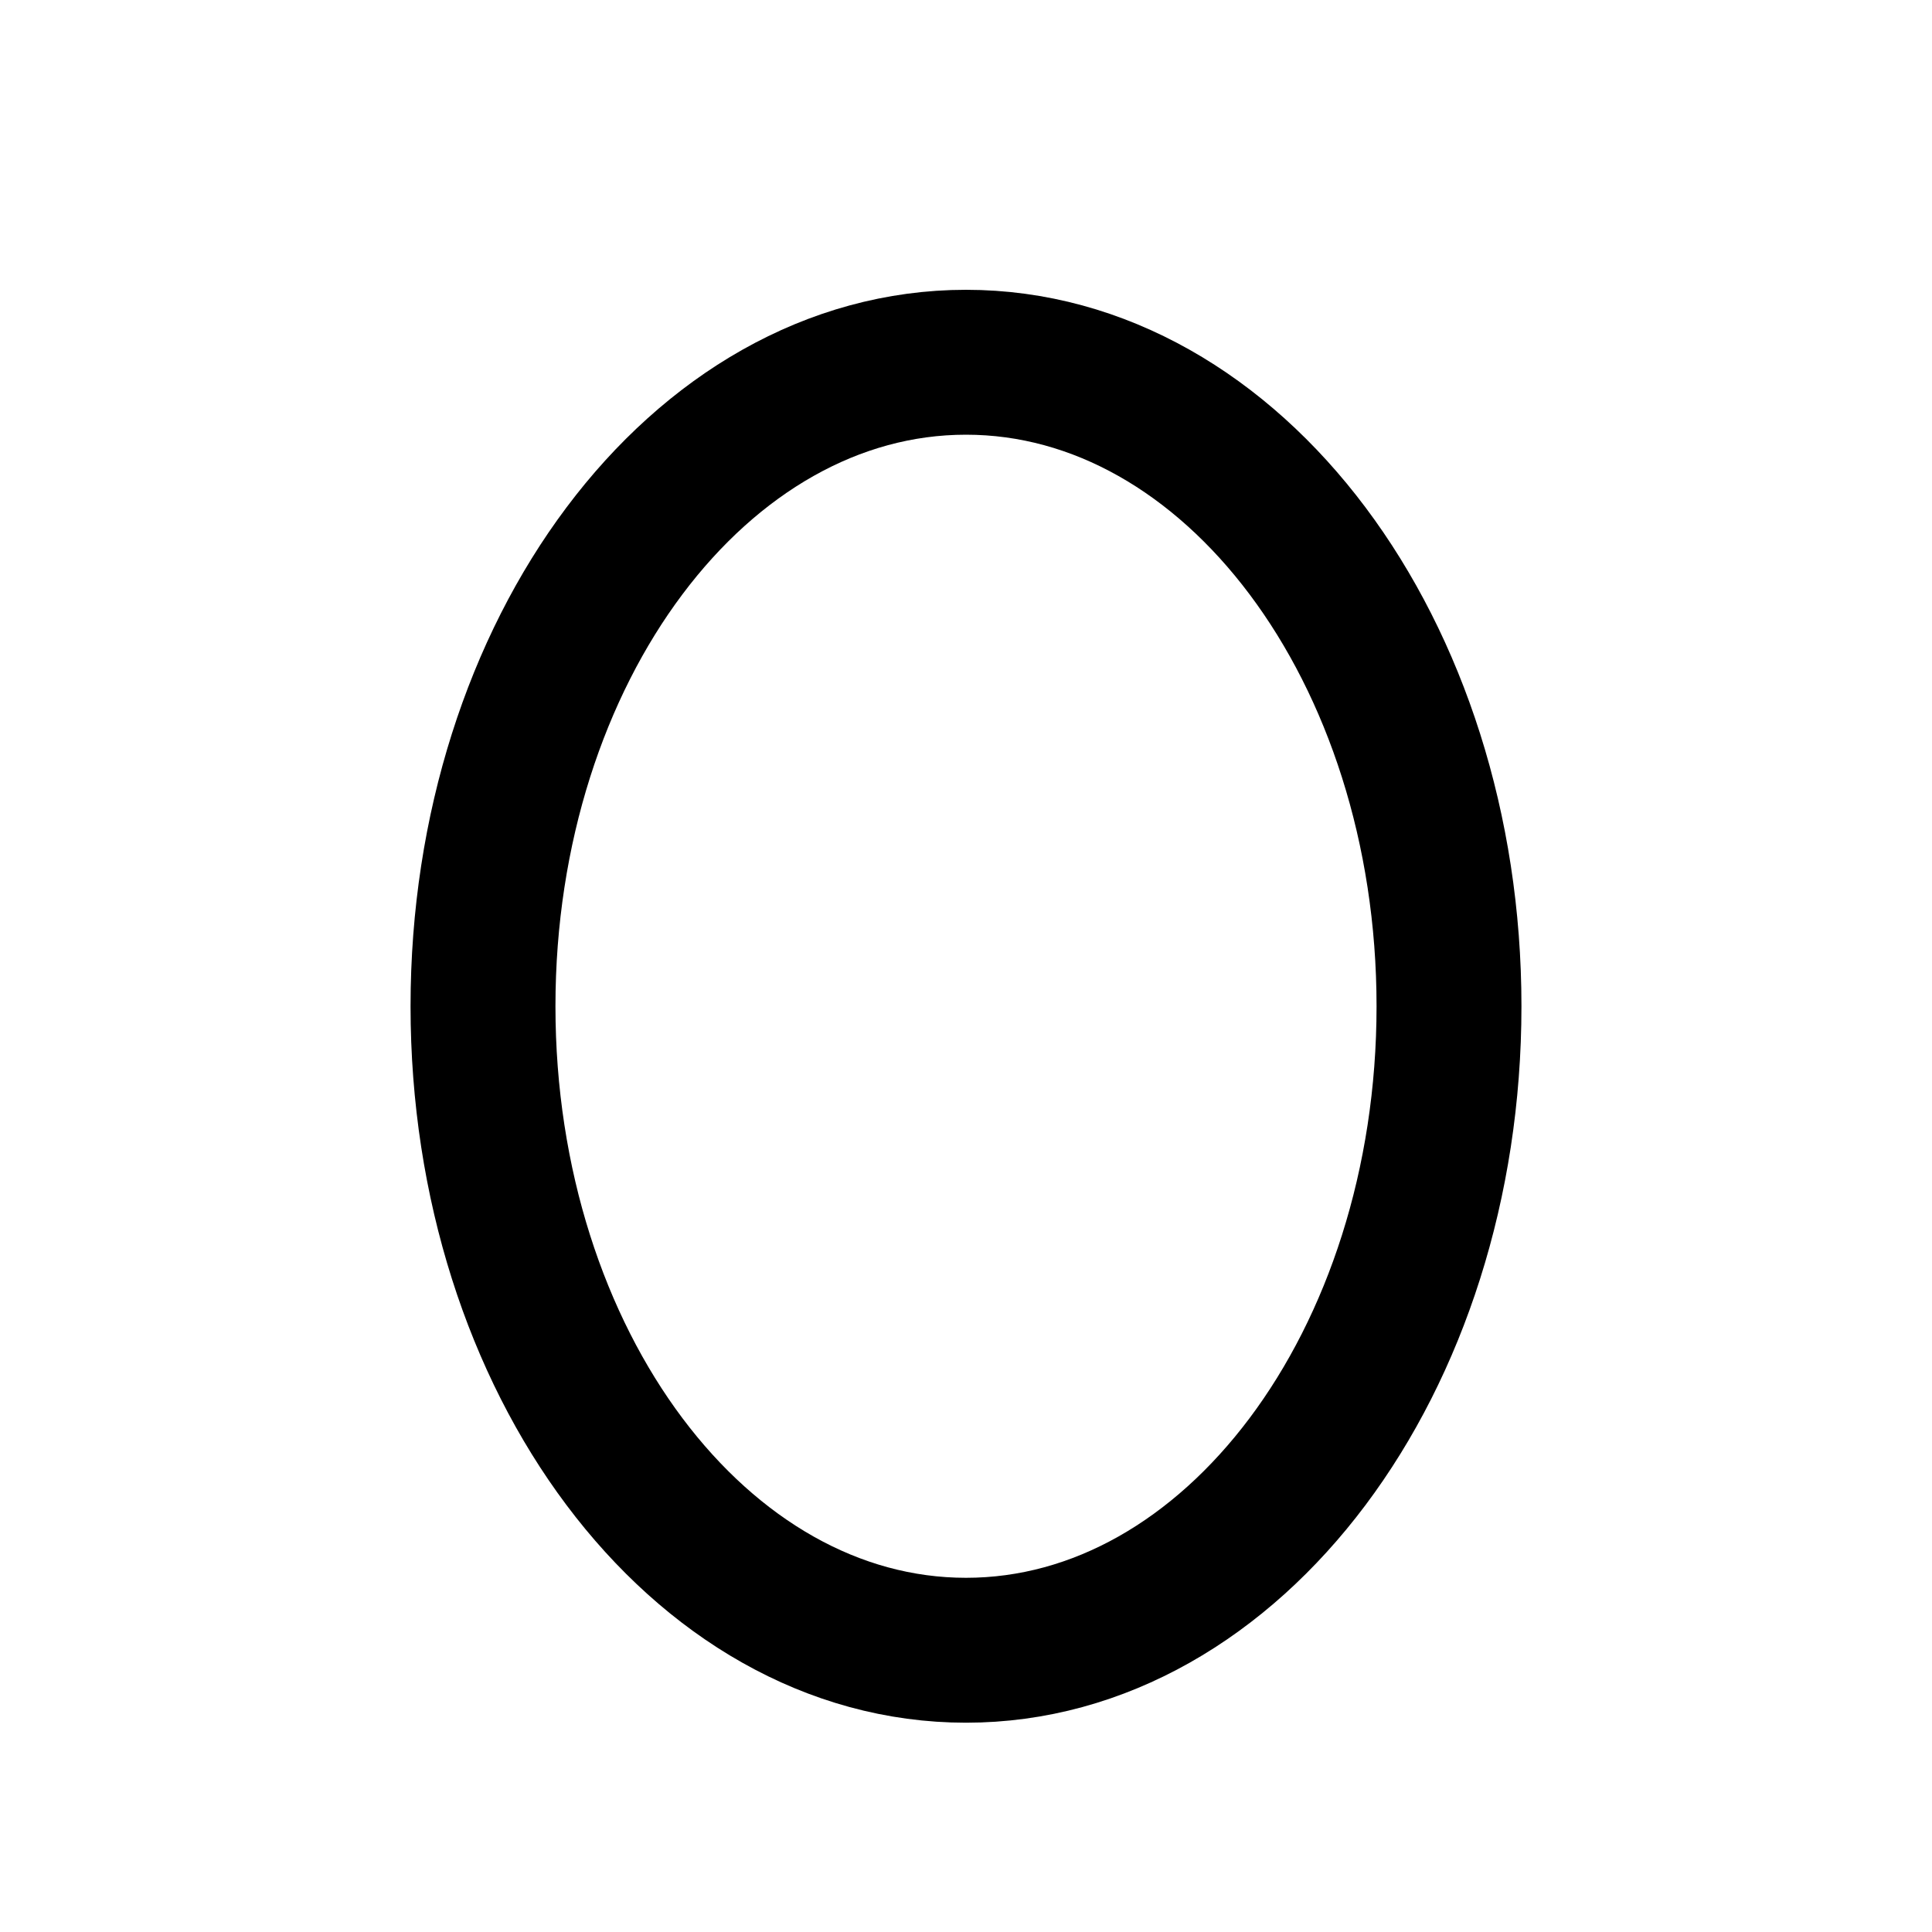
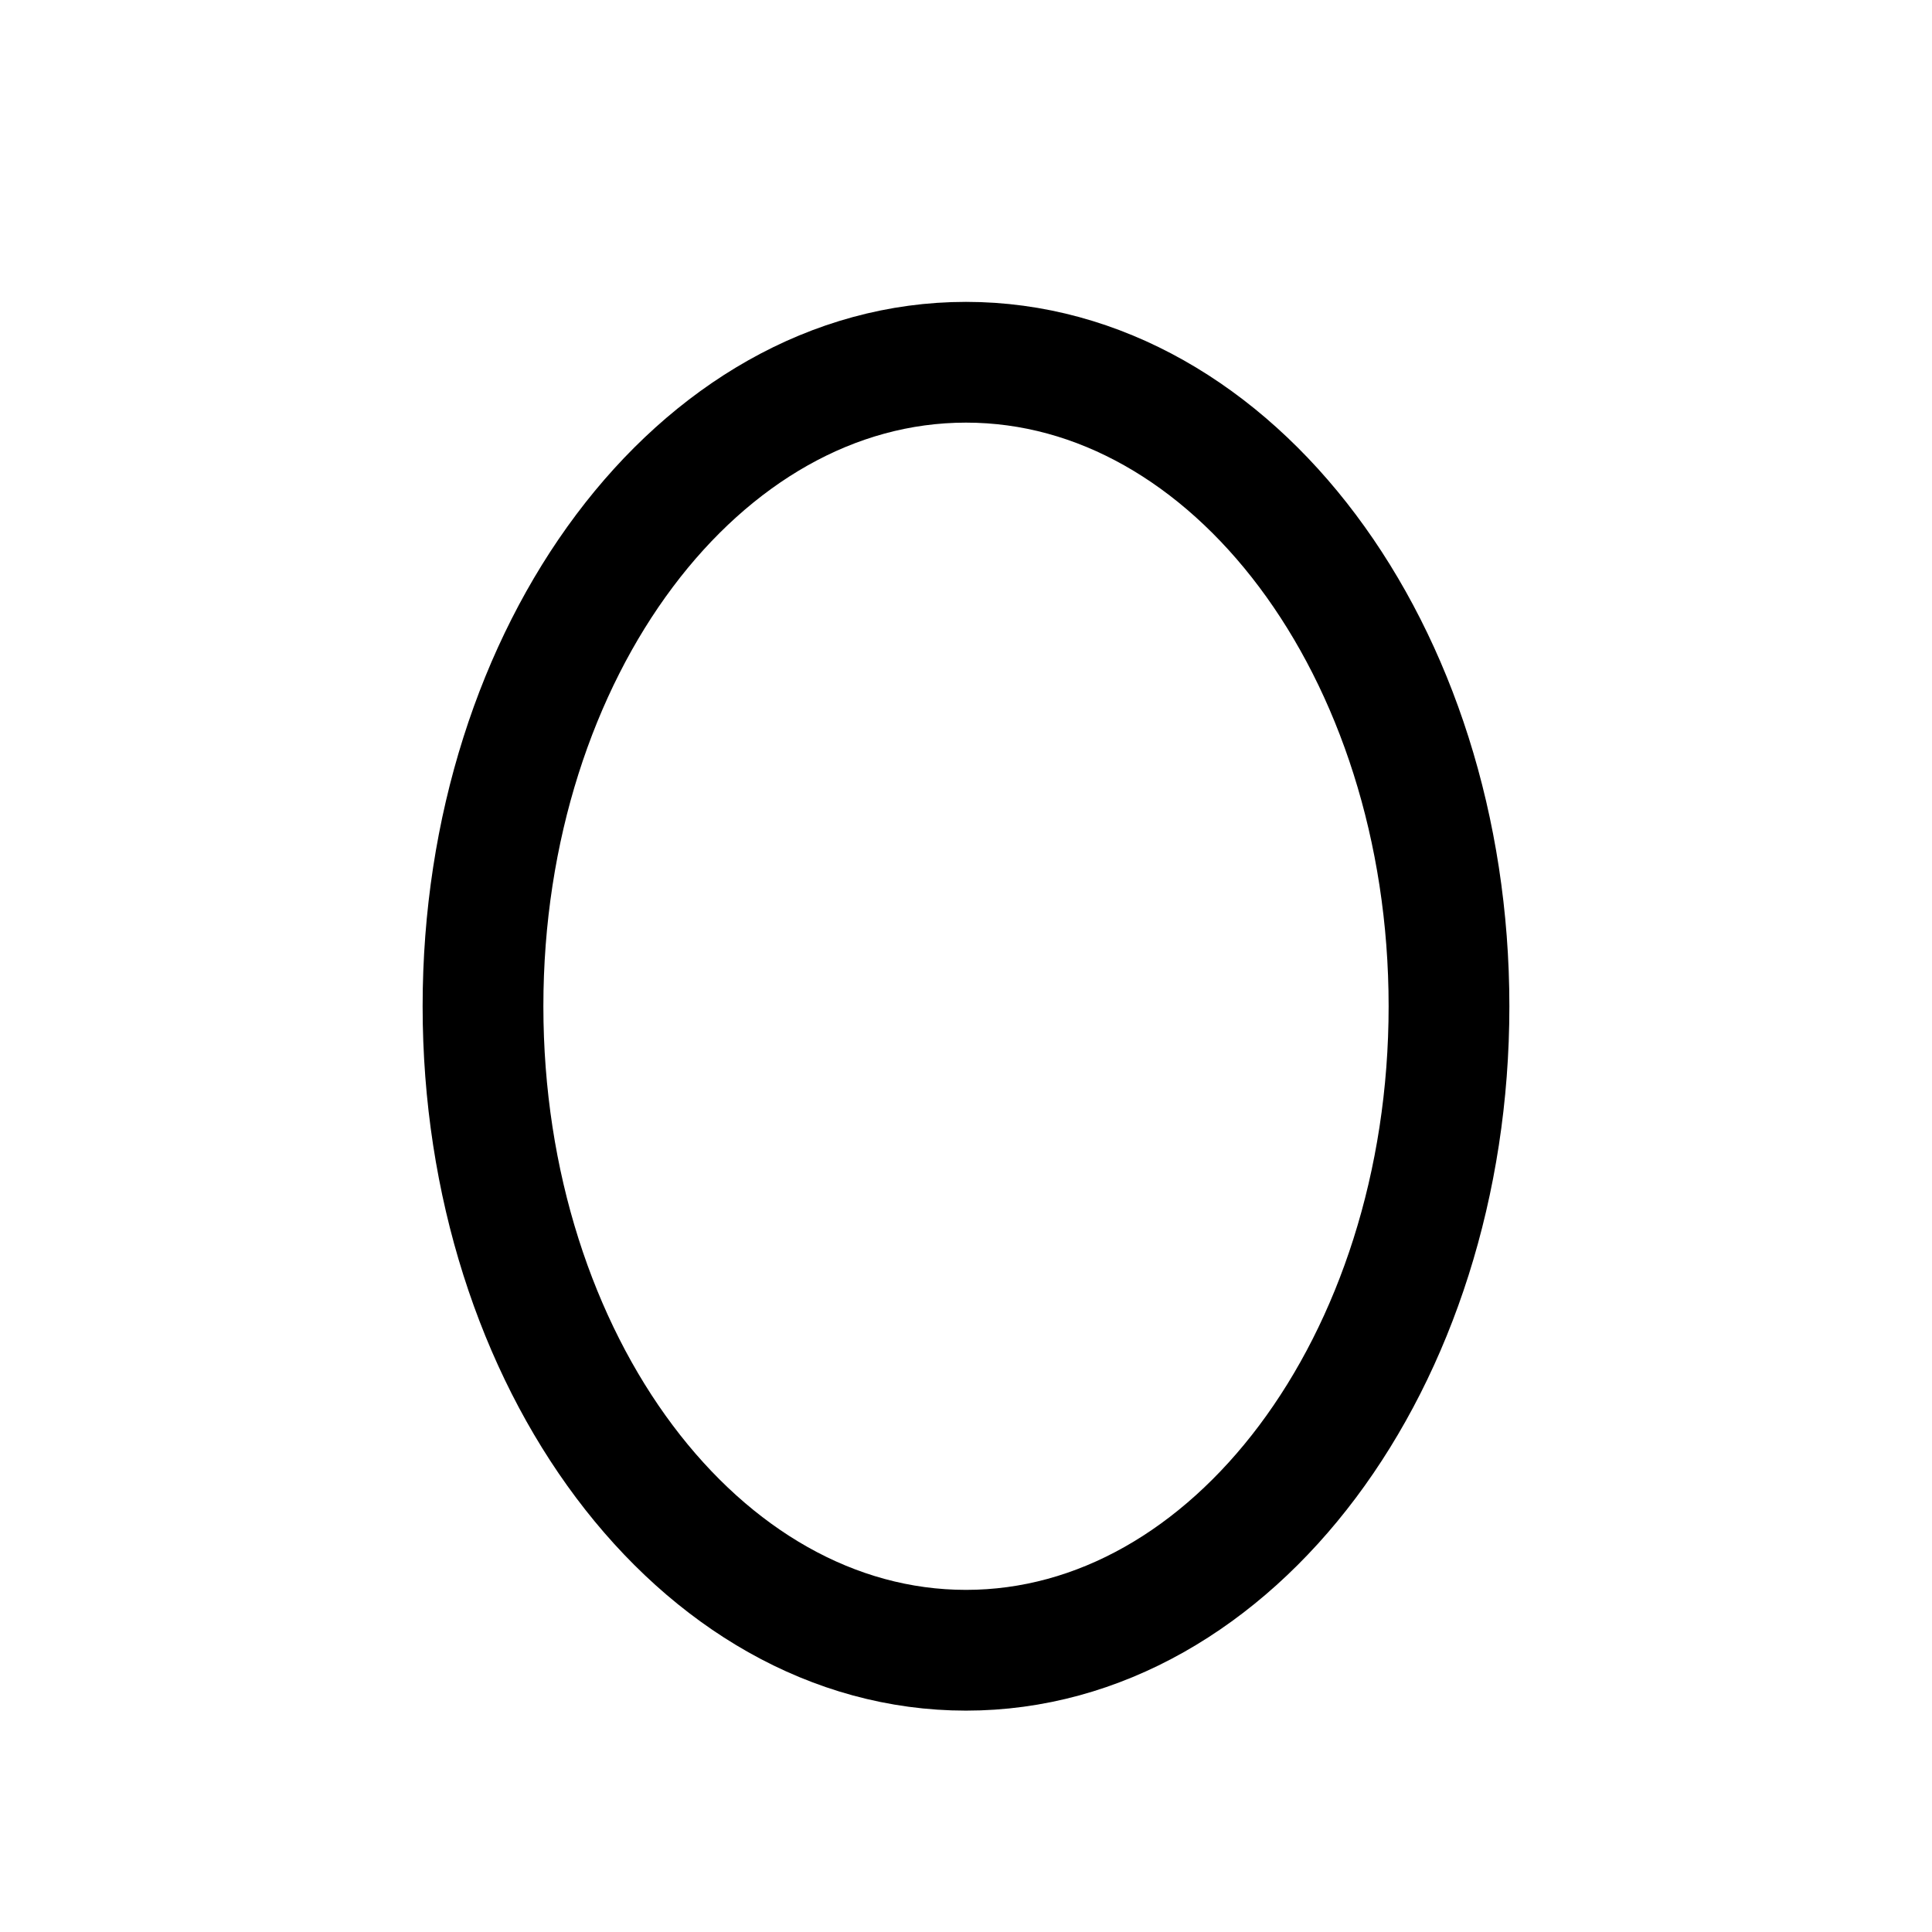
<svg xmlns="http://www.w3.org/2000/svg" viewBox="0 0 24 24" fill="none">
-   <g stroke="currentColor" stroke-width="1.8" stroke-linecap="round" stroke-linejoin="round">
+   <g stroke="currentColor" stroke-width="1.5" stroke-linecap="round" stroke-linejoin="round">
    <ellipse cx="12" cy="12.5" rx="6" ry="8" />
  </g>
</svg>
